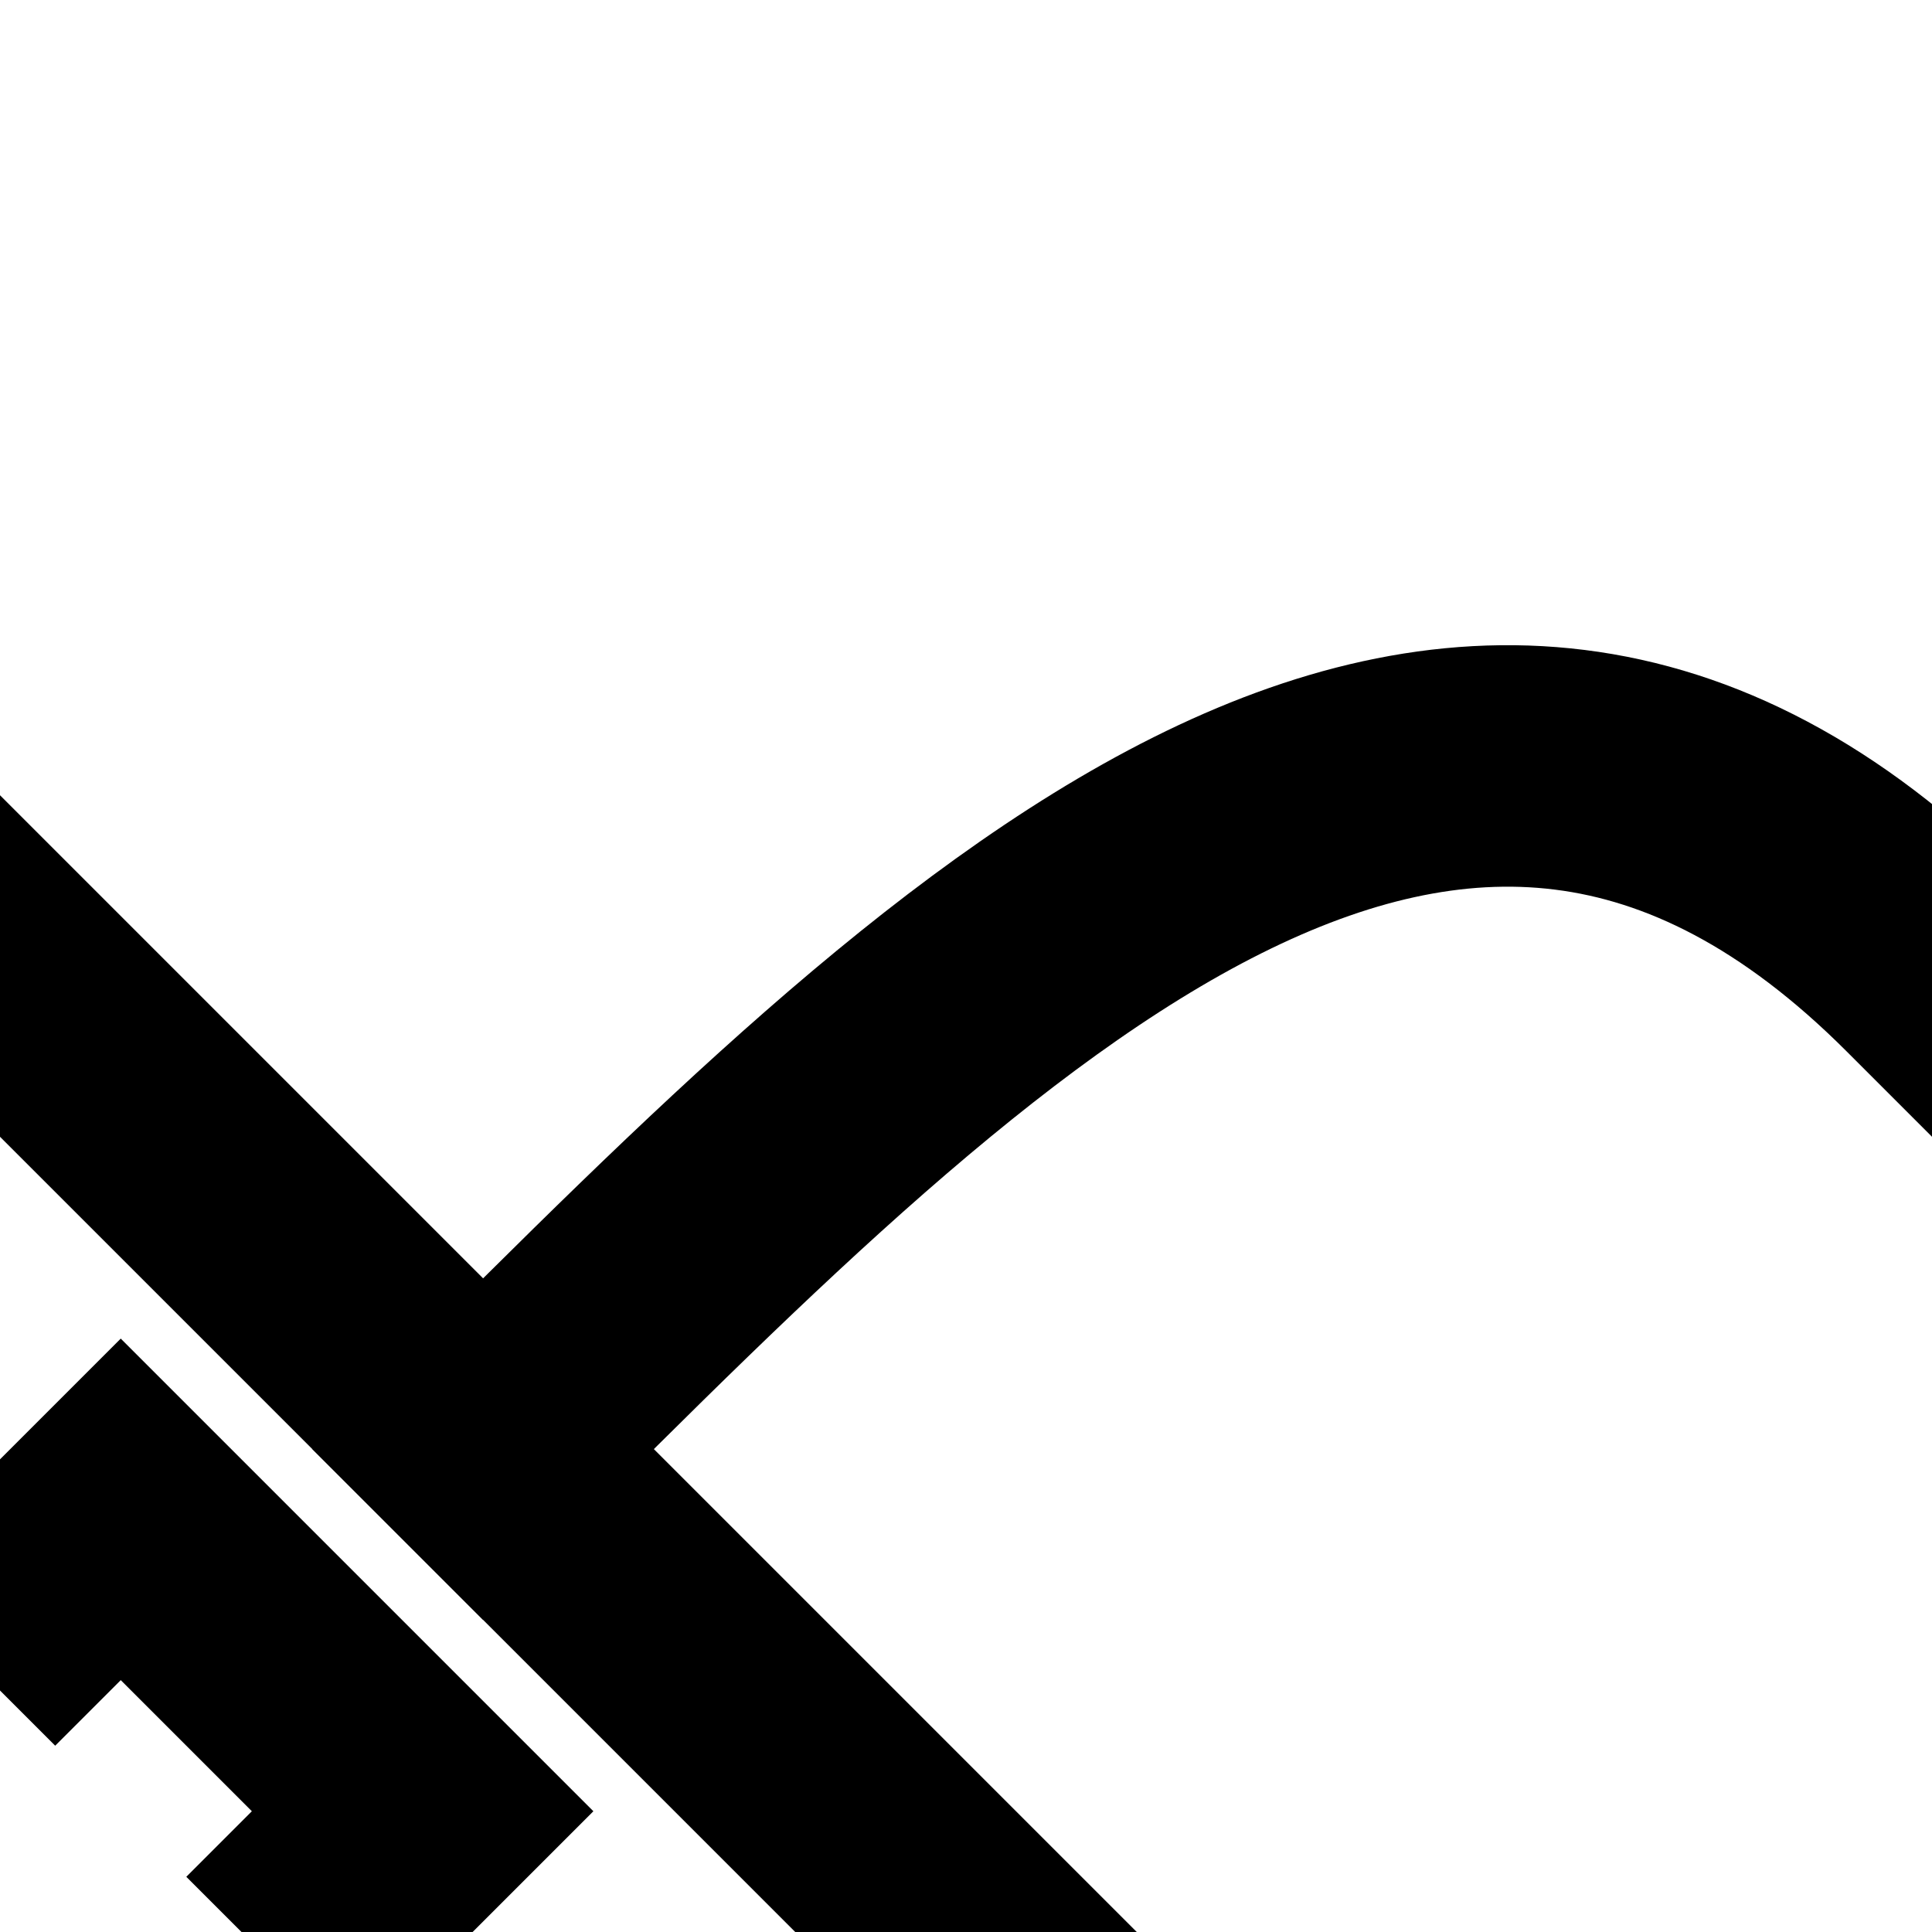
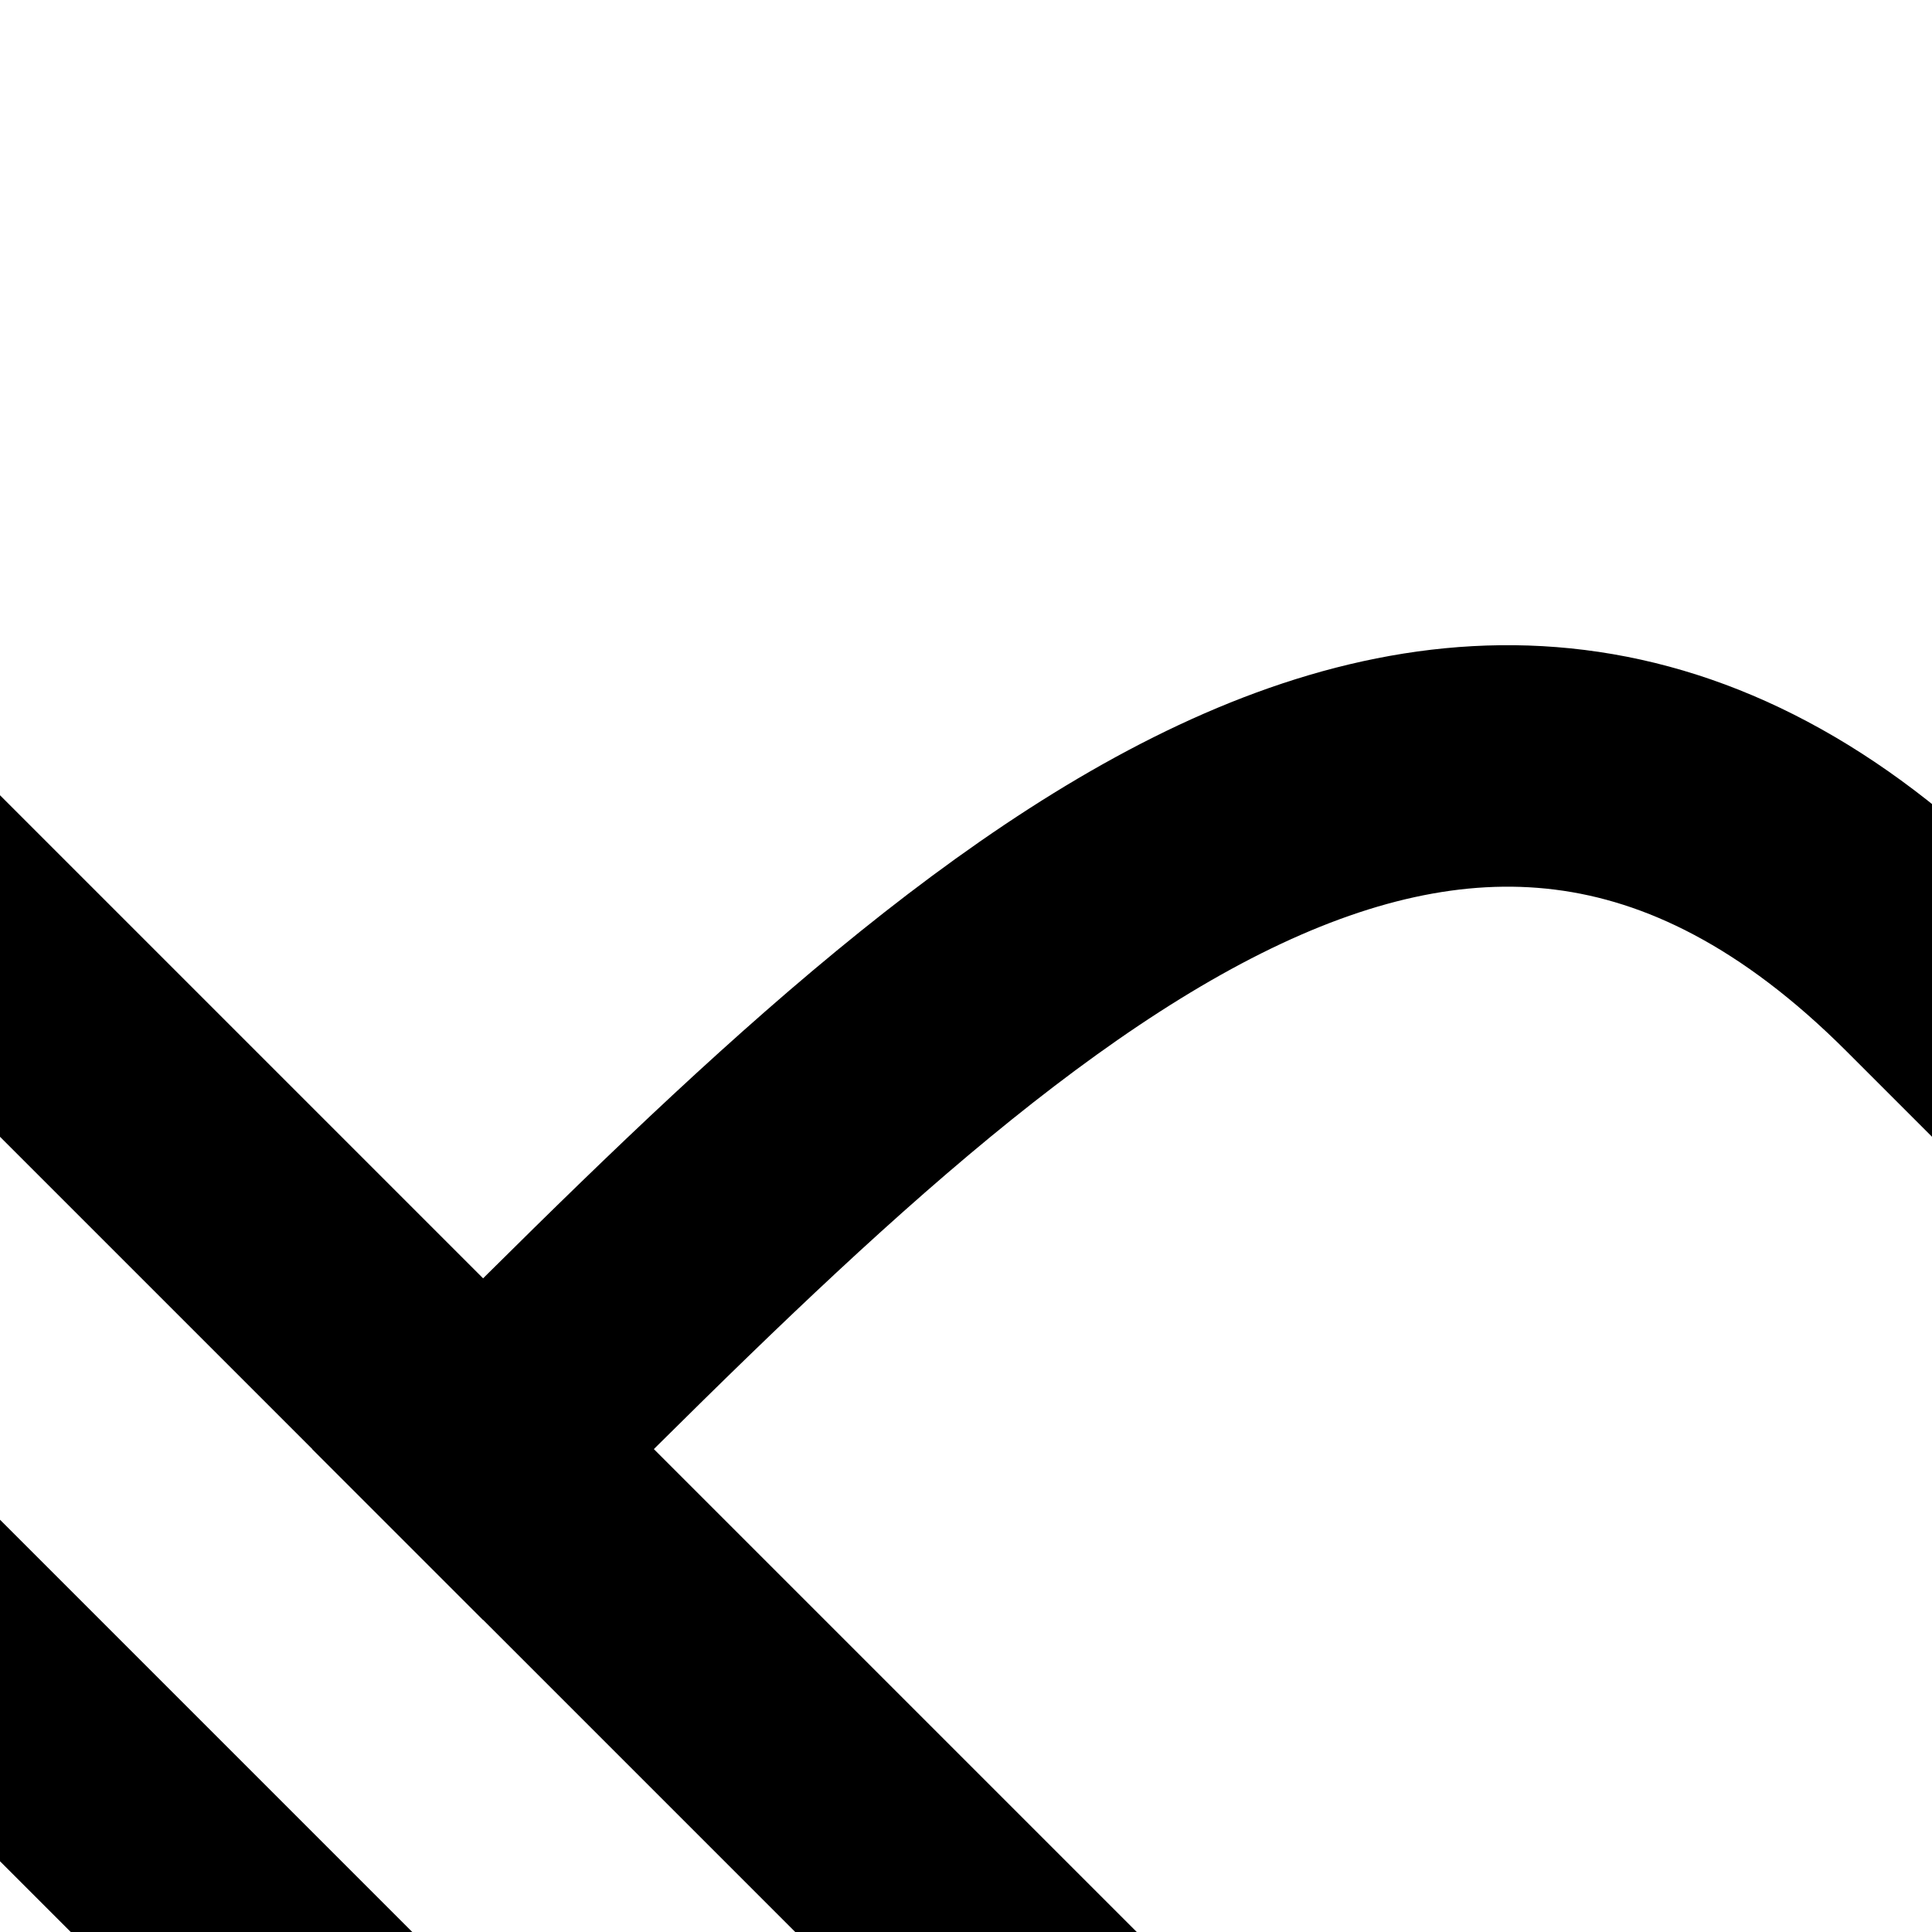
<svg xmlns="http://www.w3.org/2000/svg" id="svg8" version="1.1" viewBox="0 0 135.467 135.467" height="512" width="512">
  <defs id="defs2" />
  <g transform="translate(0,-161.5333)" id="layer1">
    <path id="path4670" d="m 0,229.267 67.733,67.733" style="fill:none;fill-rule:evenodd;stroke:#000000;stroke-width:16.933;stroke-linecap:square;stroke-linejoin:miter;stroke-opacity:1;stroke-miterlimit:4;stroke-dasharray:none" />
    <path id="path4672" d="m 135.467,229.267 c -33.867,-33.867 -67.733,0 -101.6,33.867" style="fill:none;fill-rule:evenodd;stroke:#000000;stroke-width:16.933;stroke-linecap:square;stroke-linejoin:miter;stroke-miterlimit:4;stroke-dasharray:none;stroke-opacity:1" />
  </g>
  <defs id="defs2" />
-   <path id="path4672" d="M -2.117,116.417 8.467,105.833 29.633,127 19.05,137.583" style="fill:none;fill-rule:evenodd;stroke:#000000;stroke-width:16.933;stroke-linecap:butt;stroke-linejoin:miter;stroke-miterlimit:4;stroke-dasharray:none;stroke-opacity:1" />
+   <path style="fill:none;fill-rule:evenodd;stroke:#000000;stroke-width:16.933;stroke-linecap:butt;stroke-linejoin:miter;stroke-opacity:1;stroke-miterlimit:4;stroke-dasharray:none" d="M 0,186.267 33.867,152.4 -16.933,101.6 -50.8,135.467" id="path4528" />
</svg>
